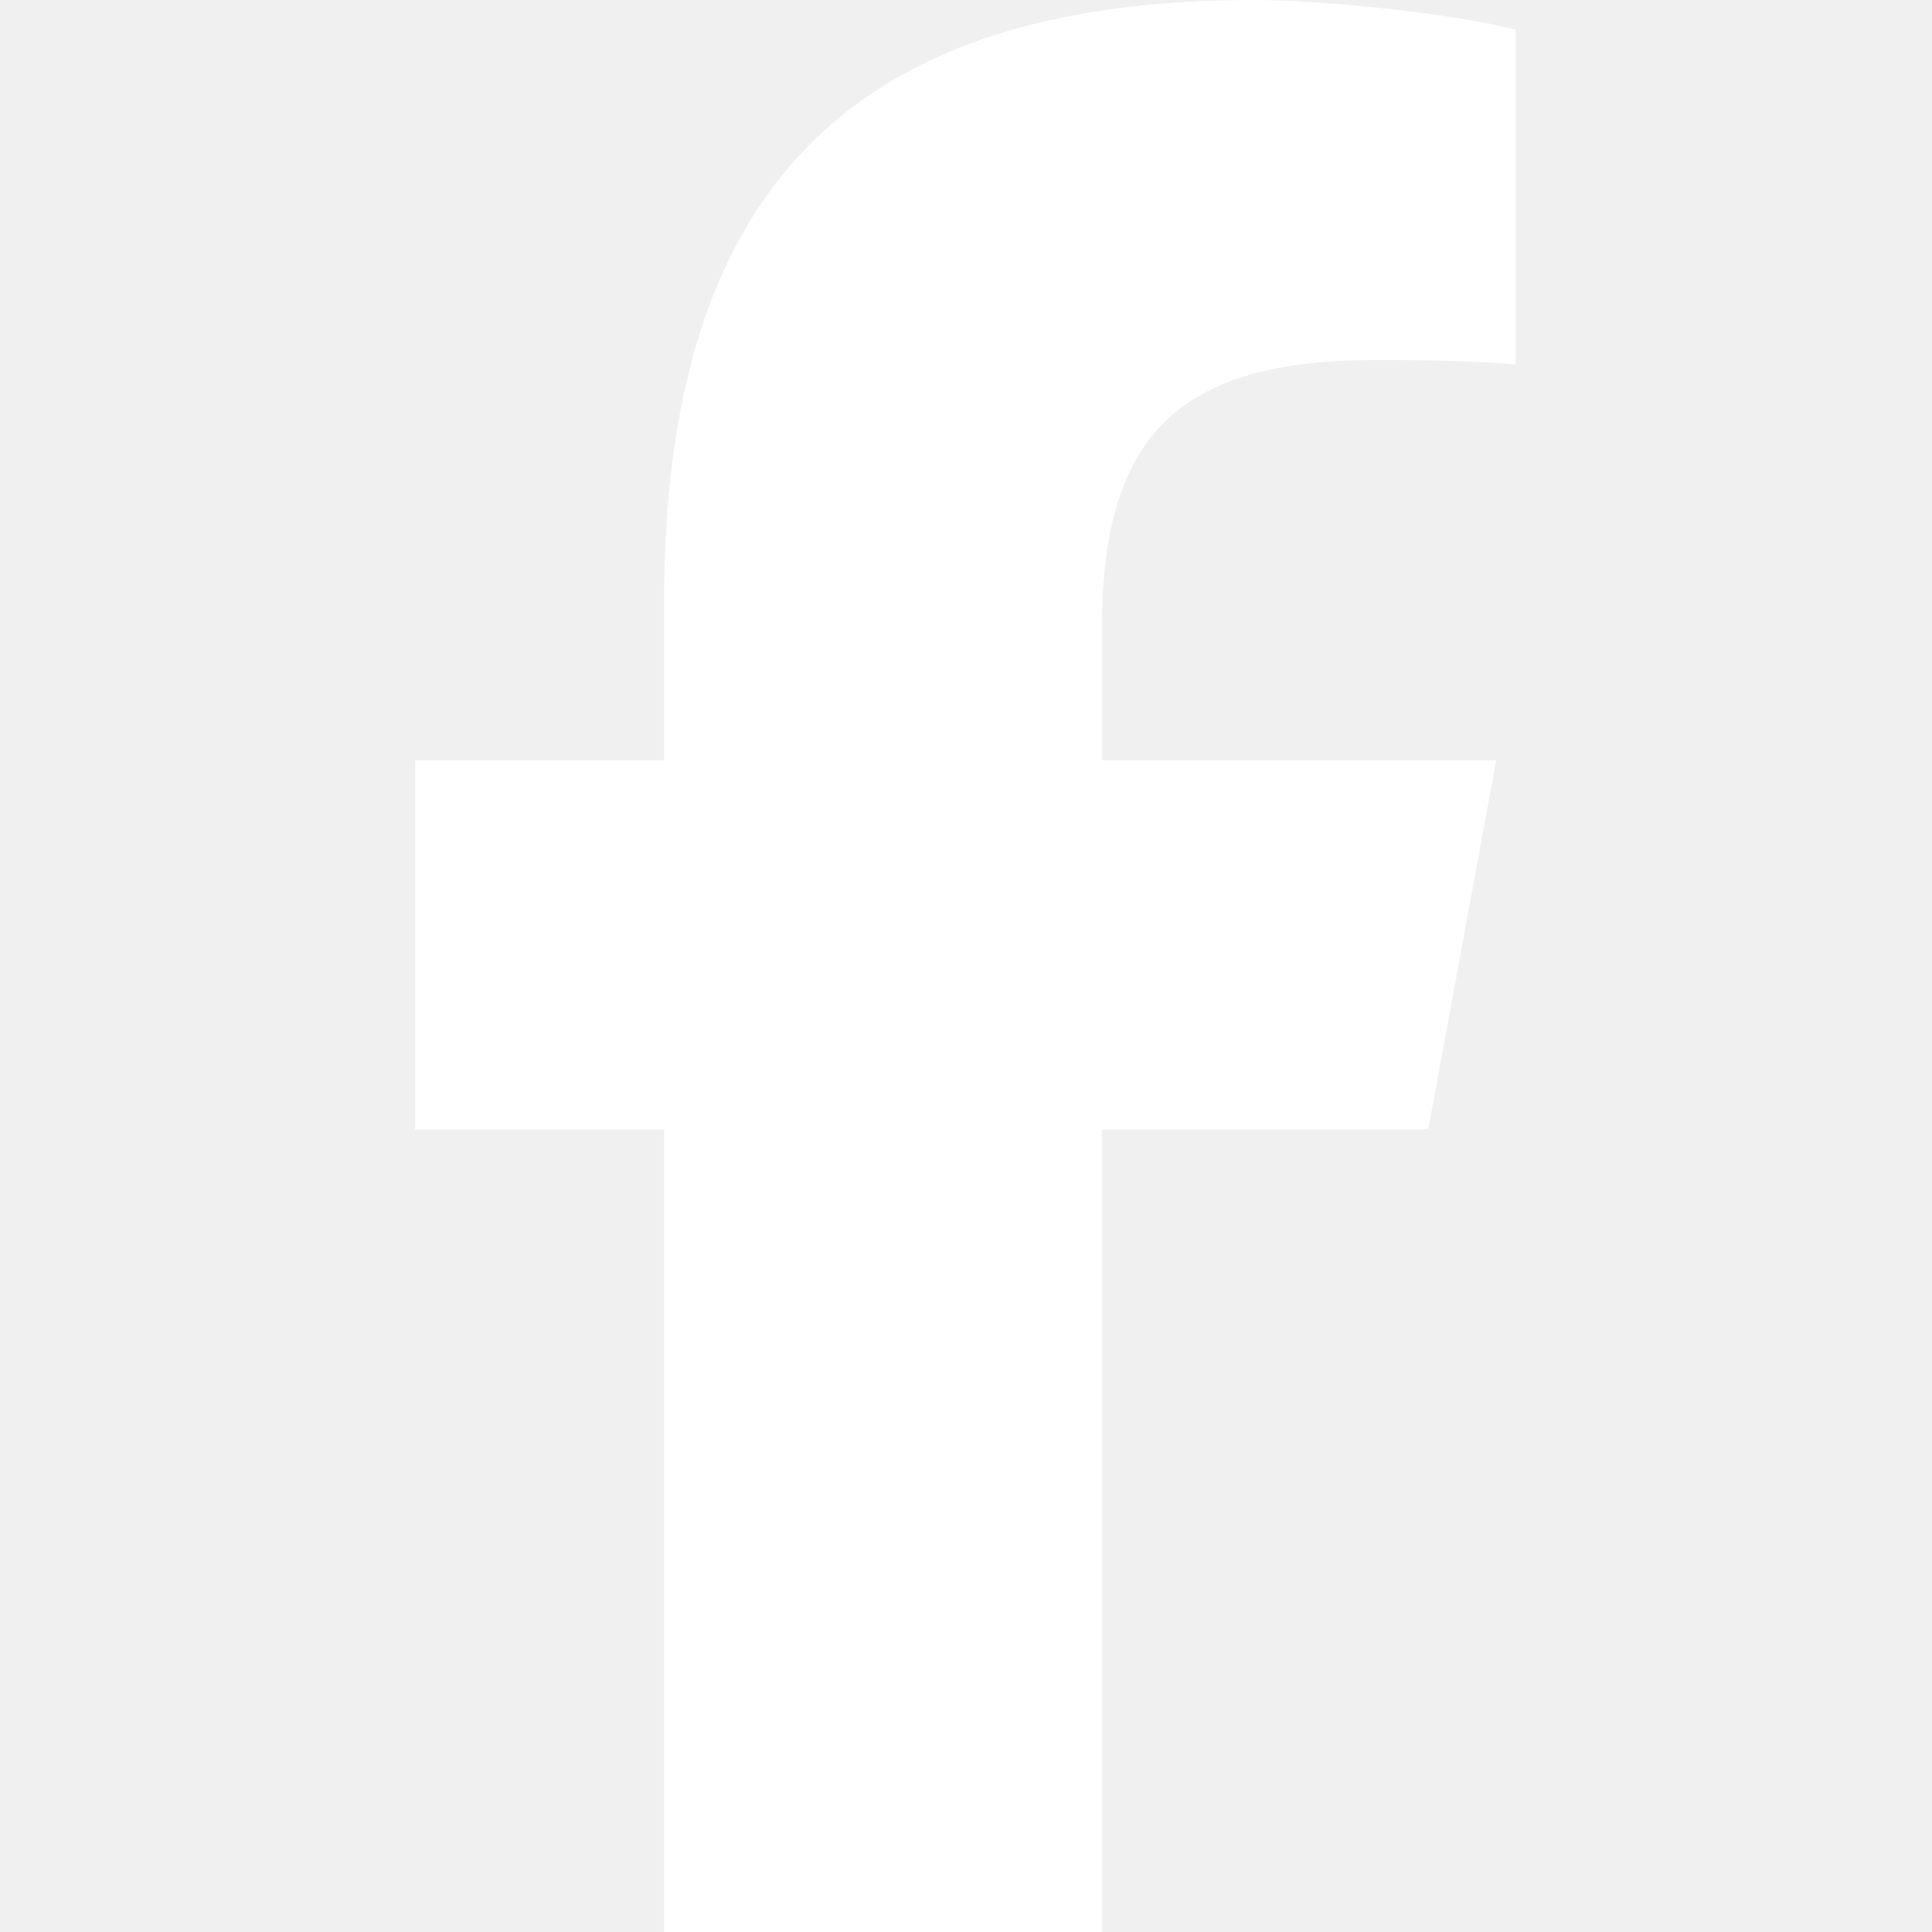
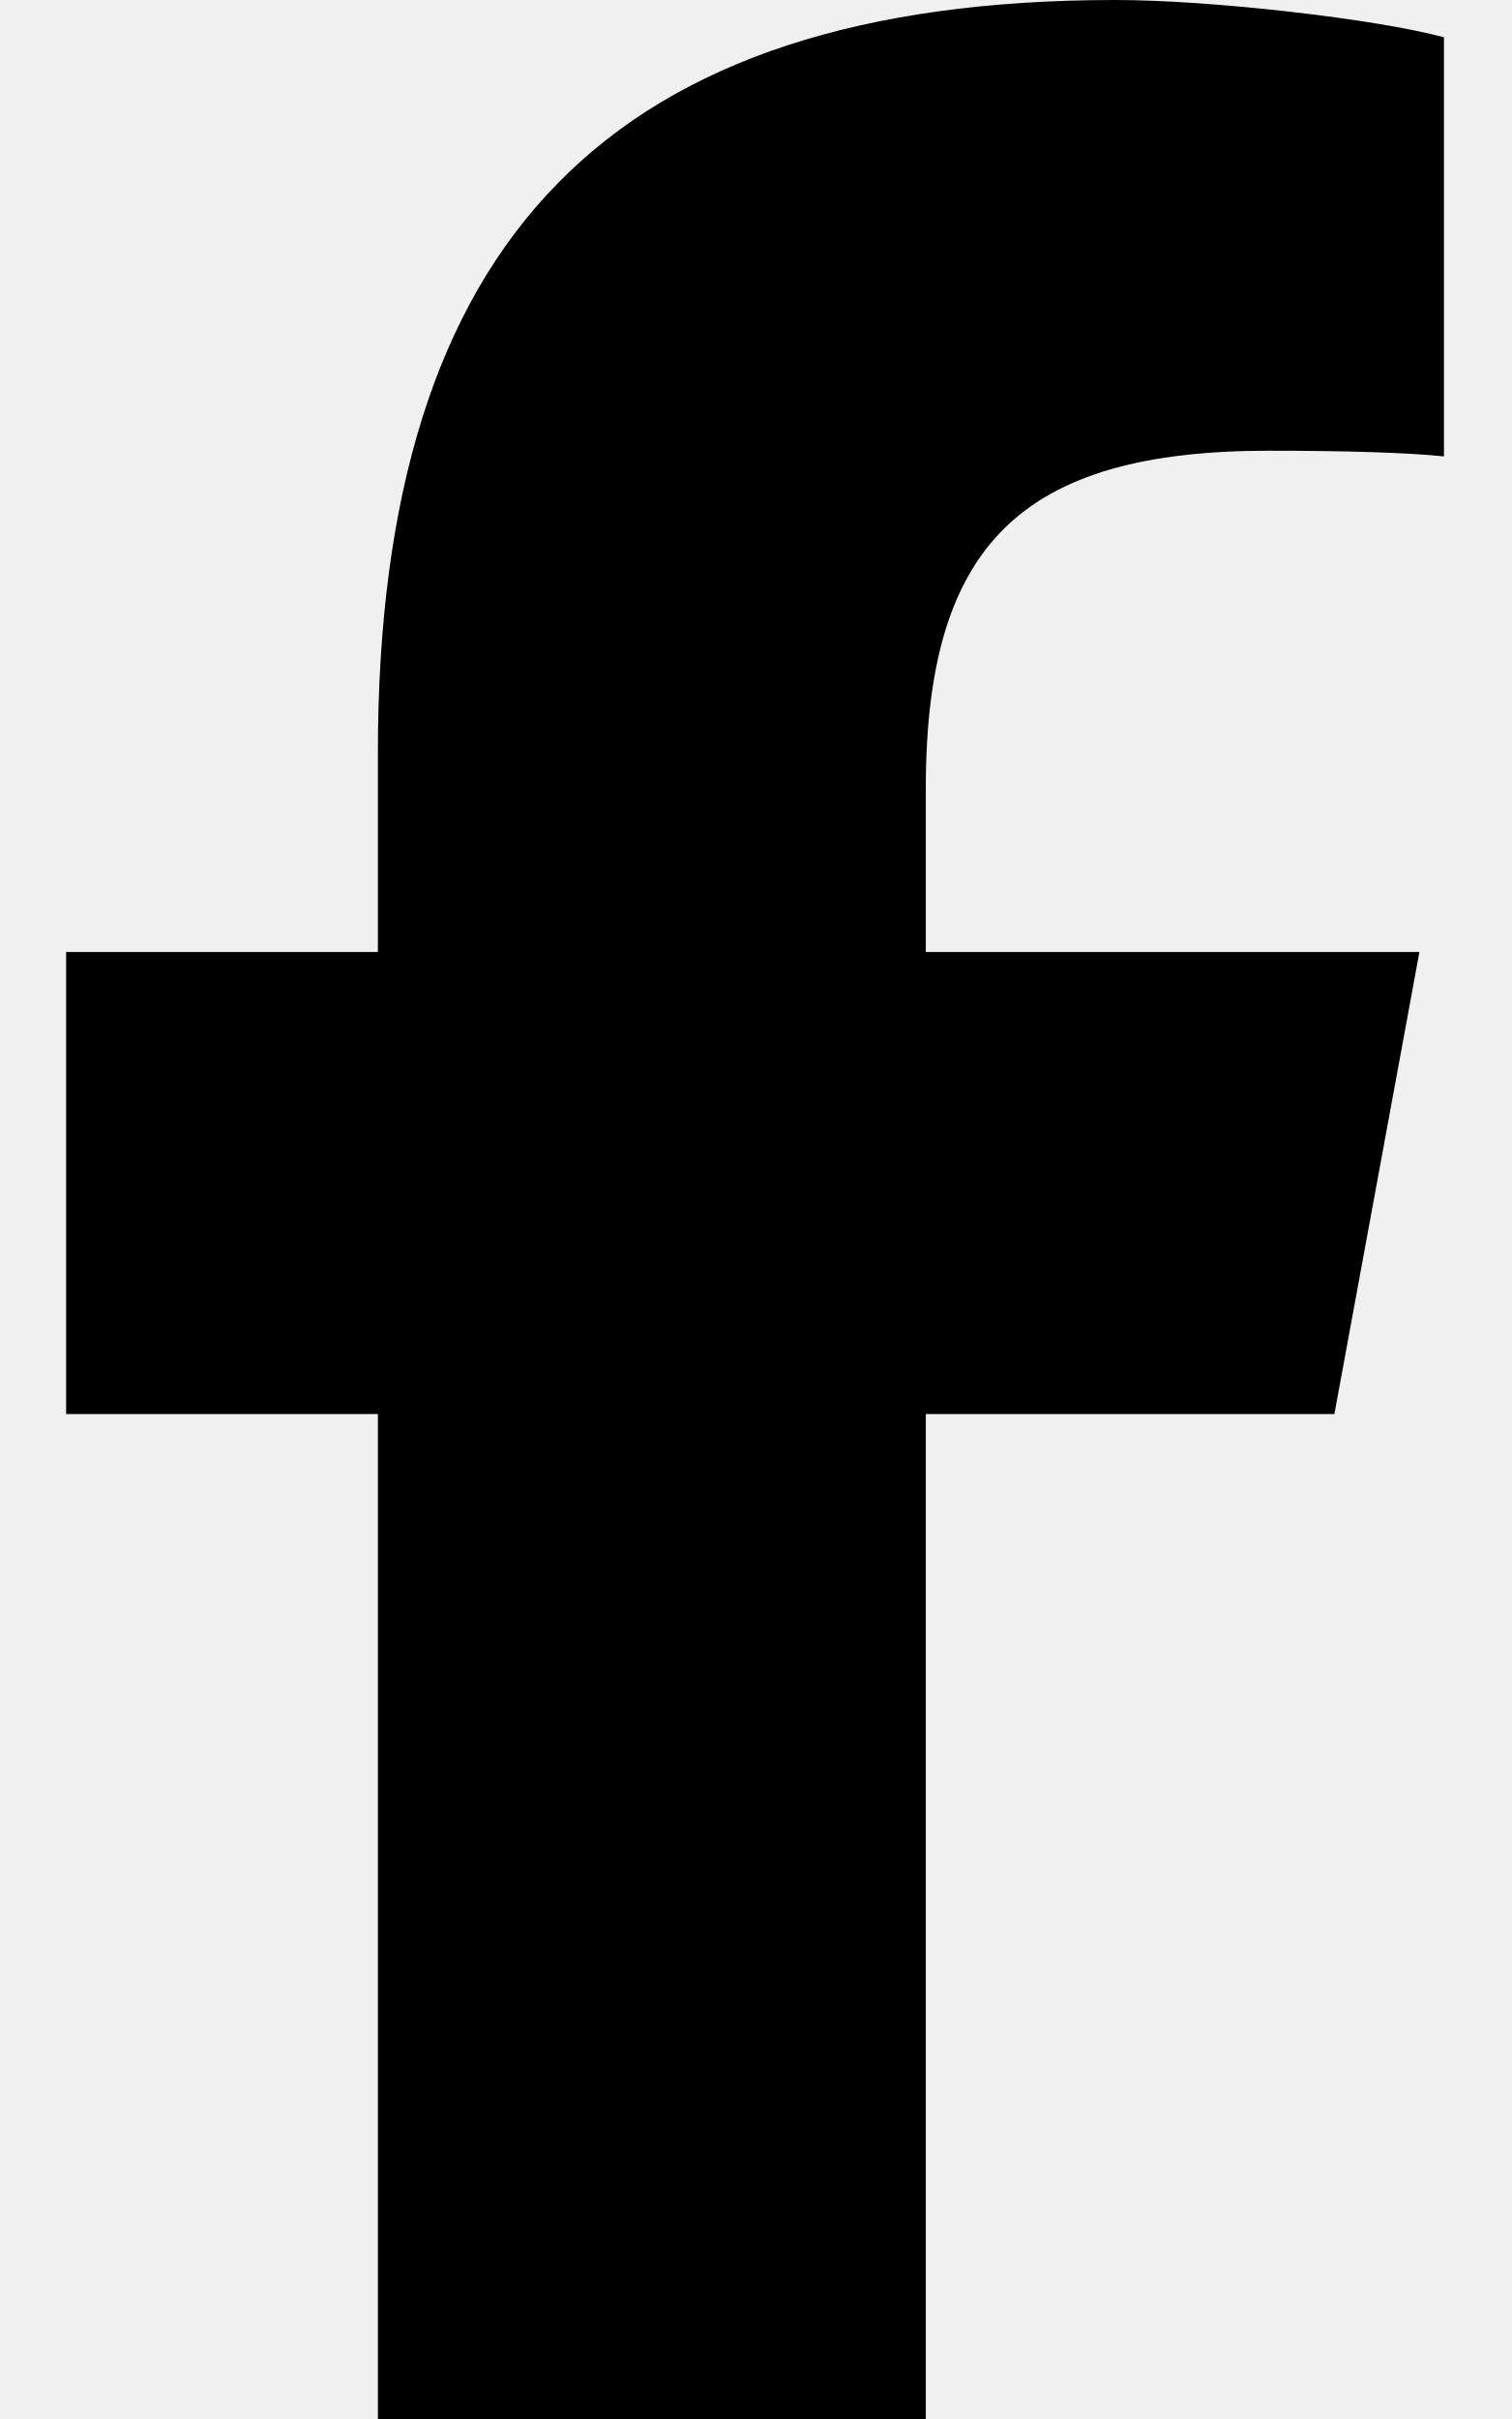
- <svg xmlns="http://www.w3.org/2000/svg" width="15px" height="15px" fill="#fff" viewBox="0 0 320 512">
+ <svg xmlns="http://www.w3.org/2000/svg" viewBox="0 0 320 512">
  <path d="M80 299.3V512H196V299.3h86.5l18-97.8H196V166.9c0-51.7 20.3-71.5 72.7-71.5c16.3 0 29.4 .4 37 1.2V7.9C291.4 4 256.4 0 236.2 0C129.3 0 80 50.5 80 159.4v42.1H14v97.8H80z" />
</svg>
